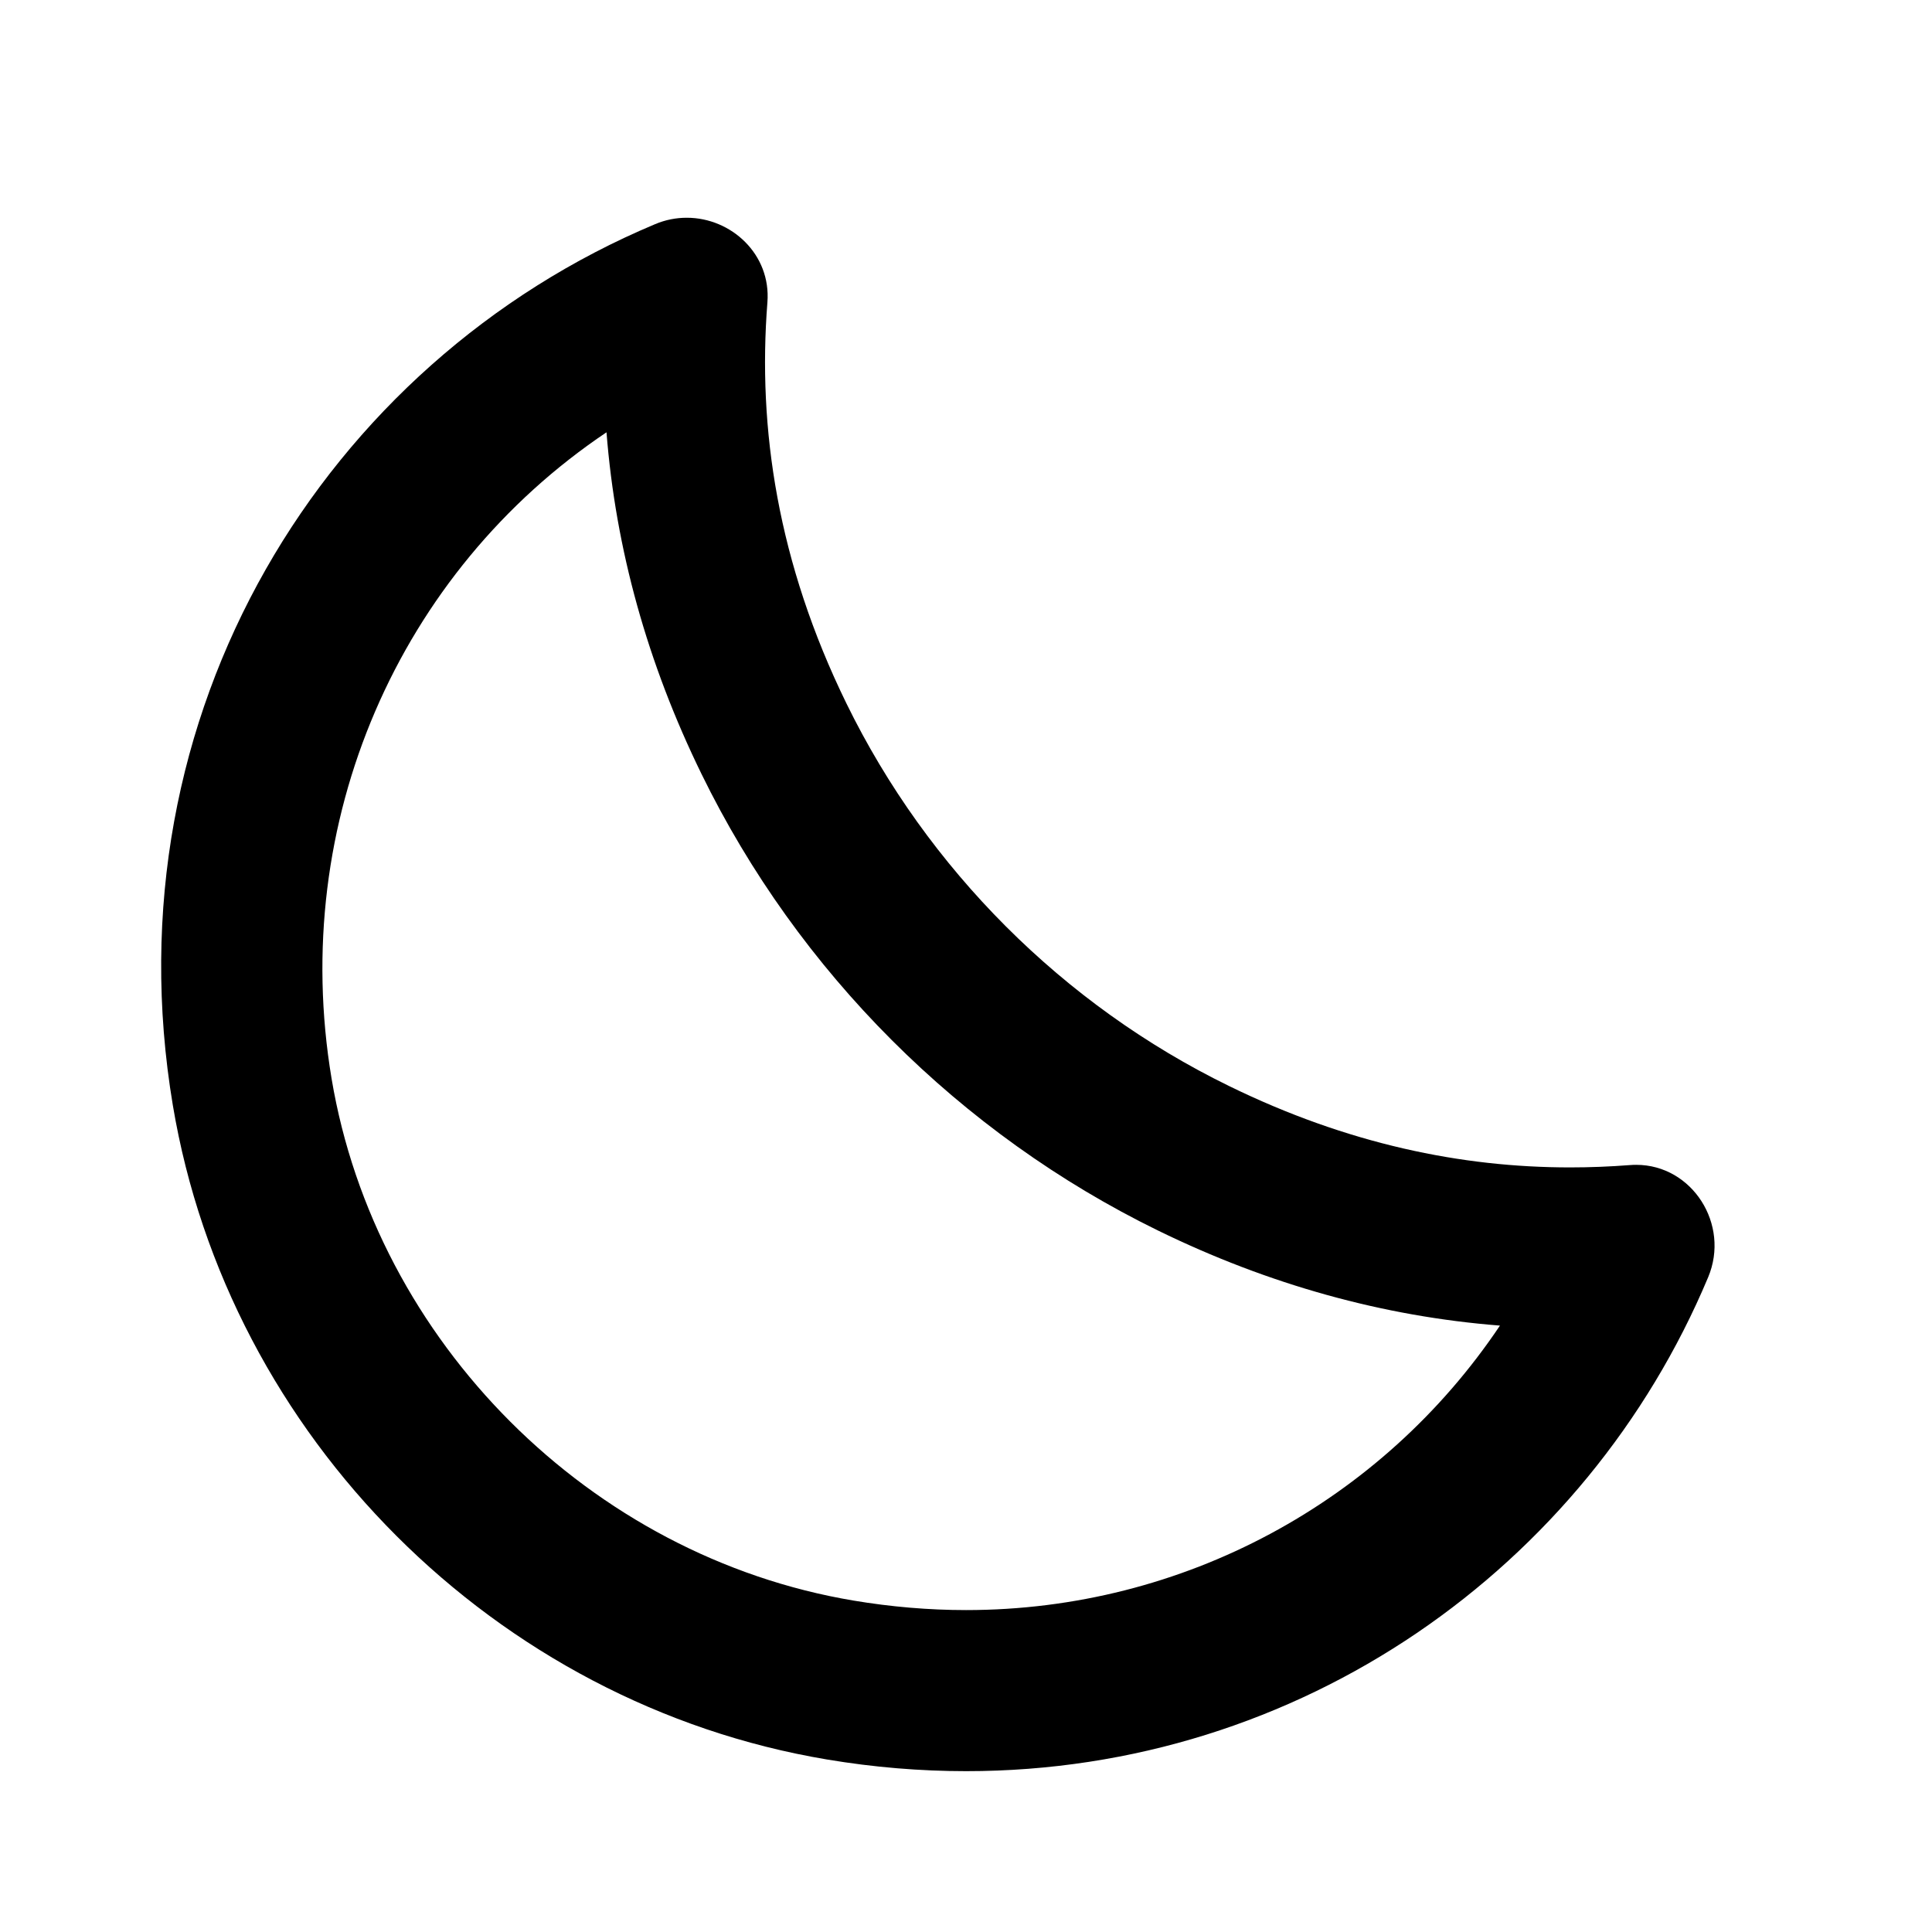
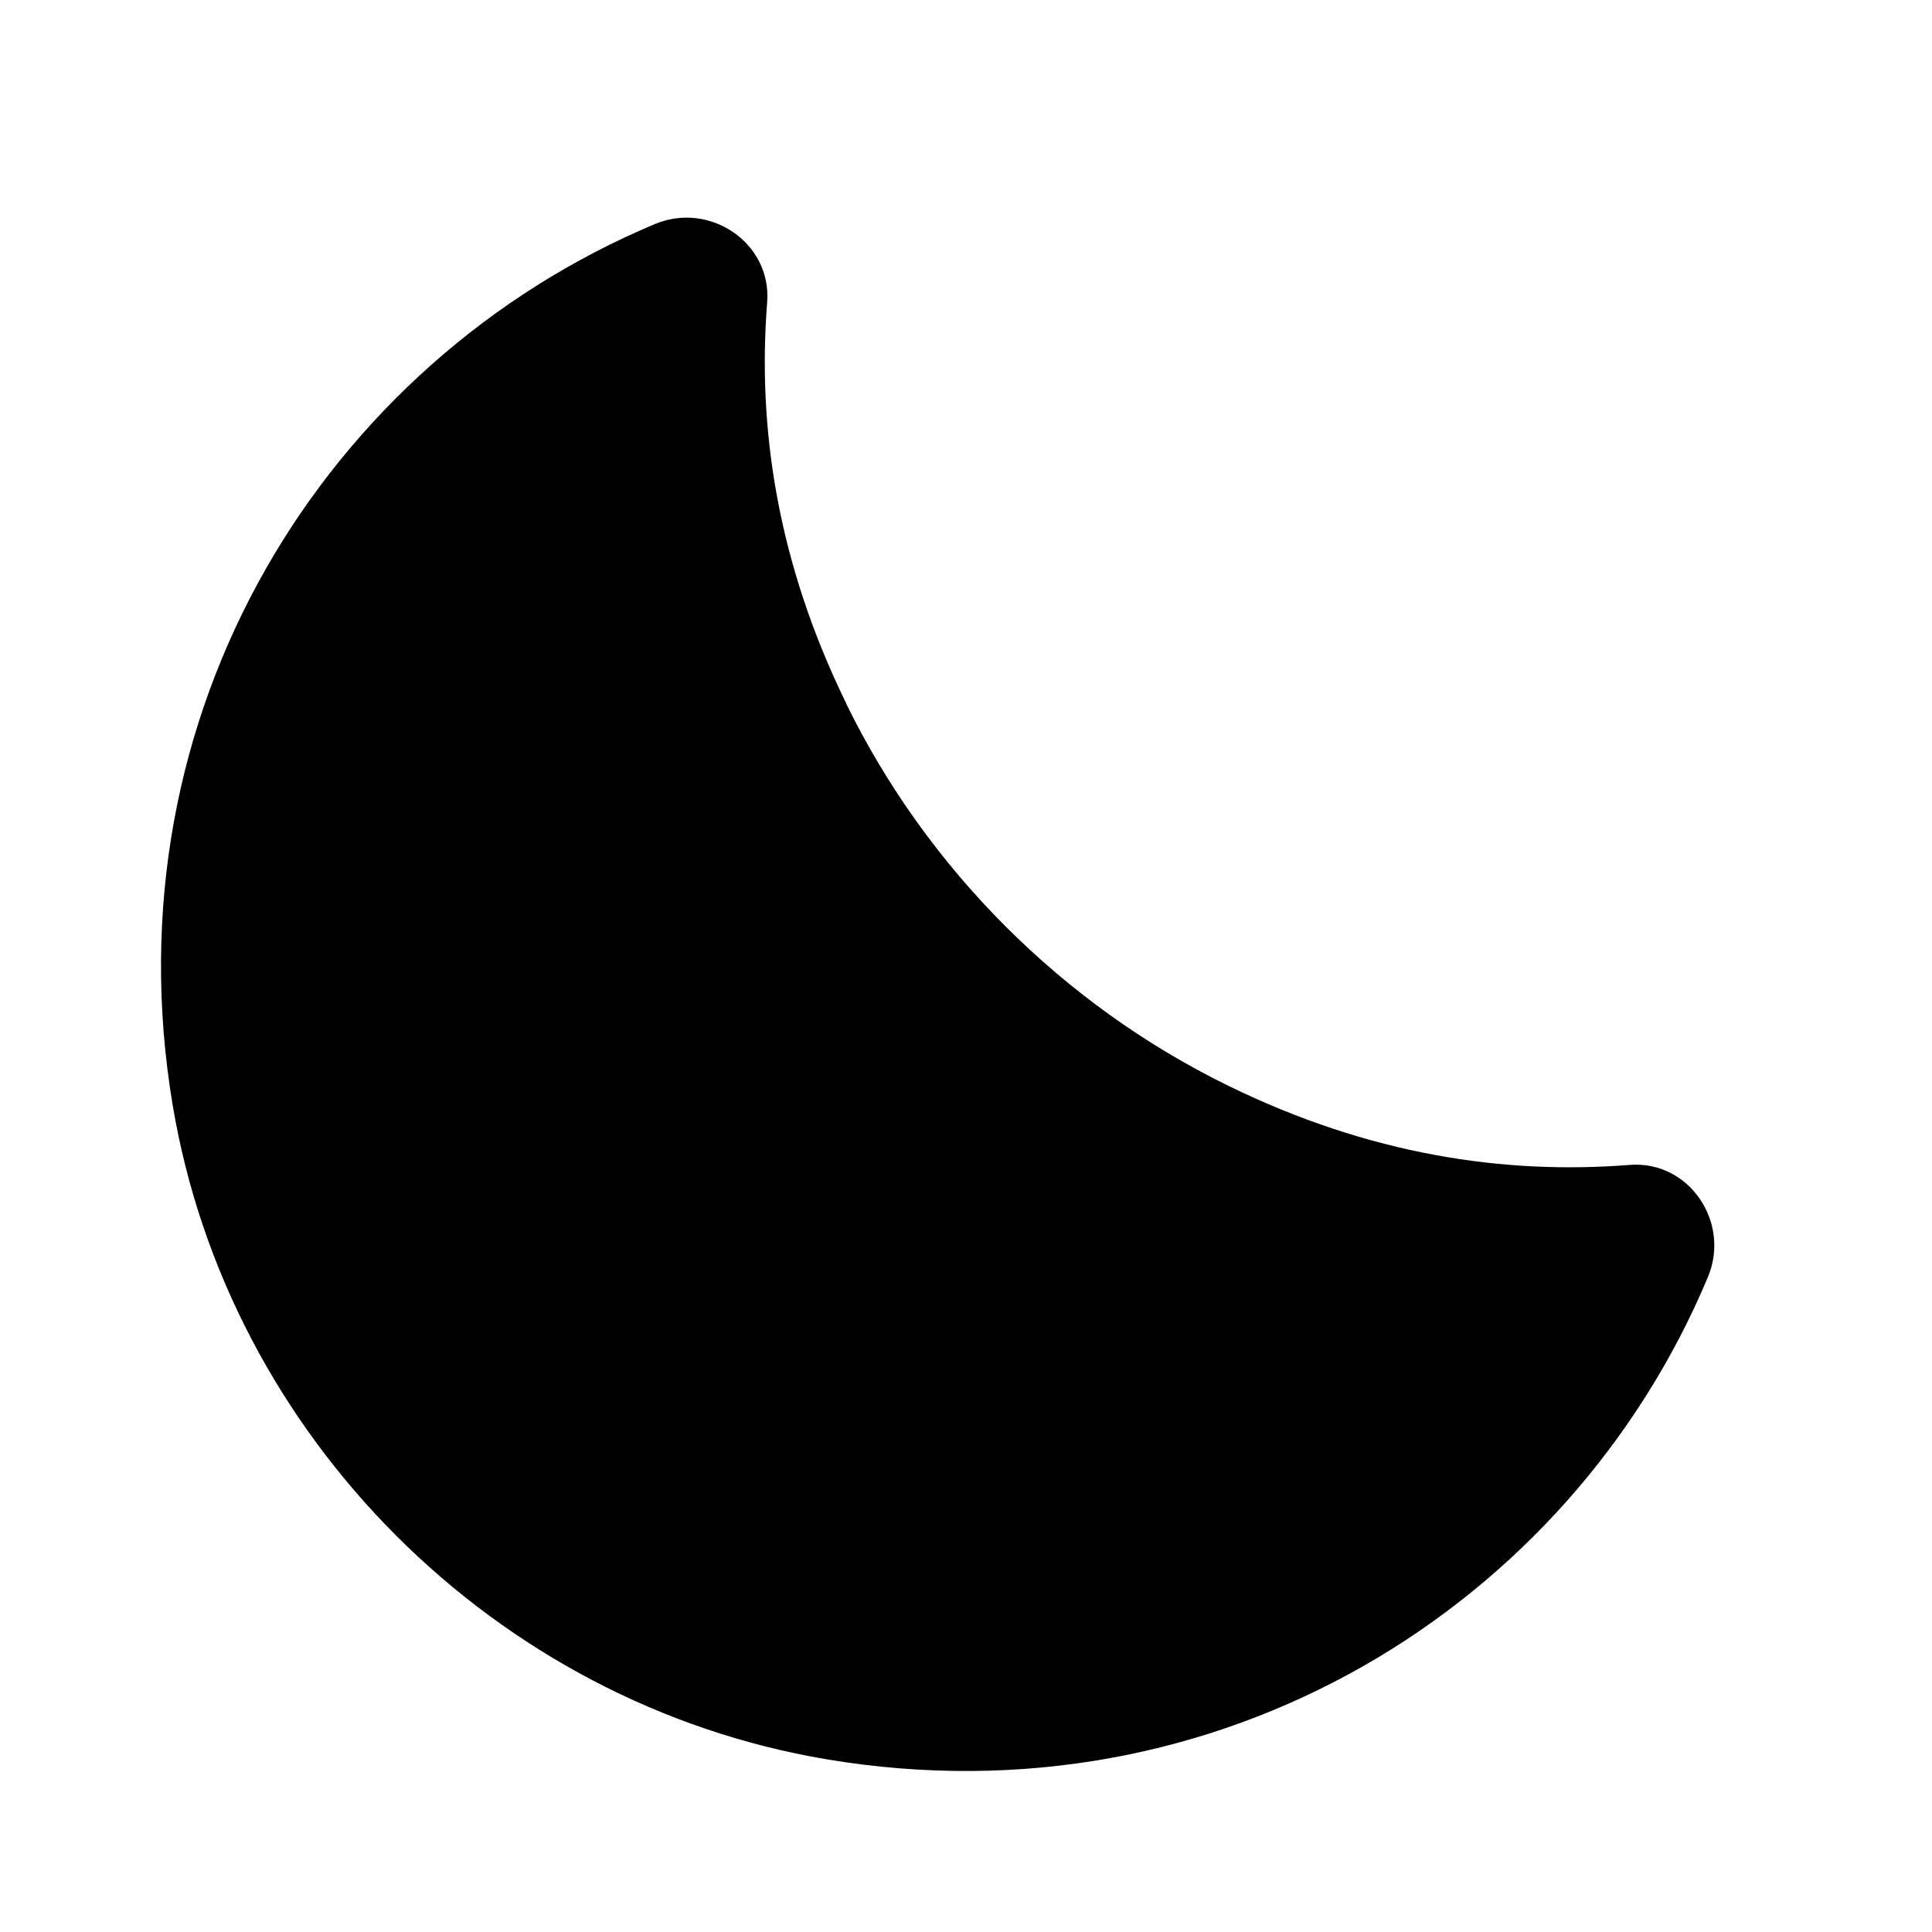
<svg xmlns="http://www.w3.org/2000/svg" viewBox="0 0 24 24">
-   <path d="m7.534,5.368c.113,1.449.508,2.872,1.181,4.248,1.2,2.456,3.214,4.469,5.67,5.67,1.375.672,2.8,1.068,4.248,1.181-1.466,2.186-3.932,3.534-6.632,3.534-.462,0-.932-.04-1.398-.118-3.27-.548-5.936-3.214-6.484-6.484-.534-3.192.84-6.3,3.417-8.03m.994-2.664c-.13,0-.263.025-.393.08-4.094,1.717-6.806,6.072-5.99,10.945.69,4.118,4.008,7.437,8.126,8.127.585.098,1.163.145,1.729.145,4.152,0,7.706-2.532,9.217-6.135.276-.657-.198-1.397-.893-1.397-.026,0-.052.001-.078.003-.246.019-.494.029-.745.029-1.346,0-2.763-.291-4.237-1.012-2.057-1.005-3.745-2.694-4.751-4.751-.855-1.749-1.105-3.418-.982-4.983.047-.597-.449-1.051-1.001-1.051h0Z" />
+   <path d="M10.512,8.738c-.855-1.749-1.105-3.419-.982-4.983,.058-.737-.712-1.257-1.394-.972C4.041,4.5,1.329,8.856,2.145,13.728c.689,4.118,4.008,7.437,8.126,8.127,4.873,.816,9.229-1.896,10.945-5.99,.286-.682-.234-1.452-.972-1.394-1.564,.123-3.233-.127-4.983-.982-2.057-1.005-3.745-2.694-4.751-4.751Z" />
</svg>
